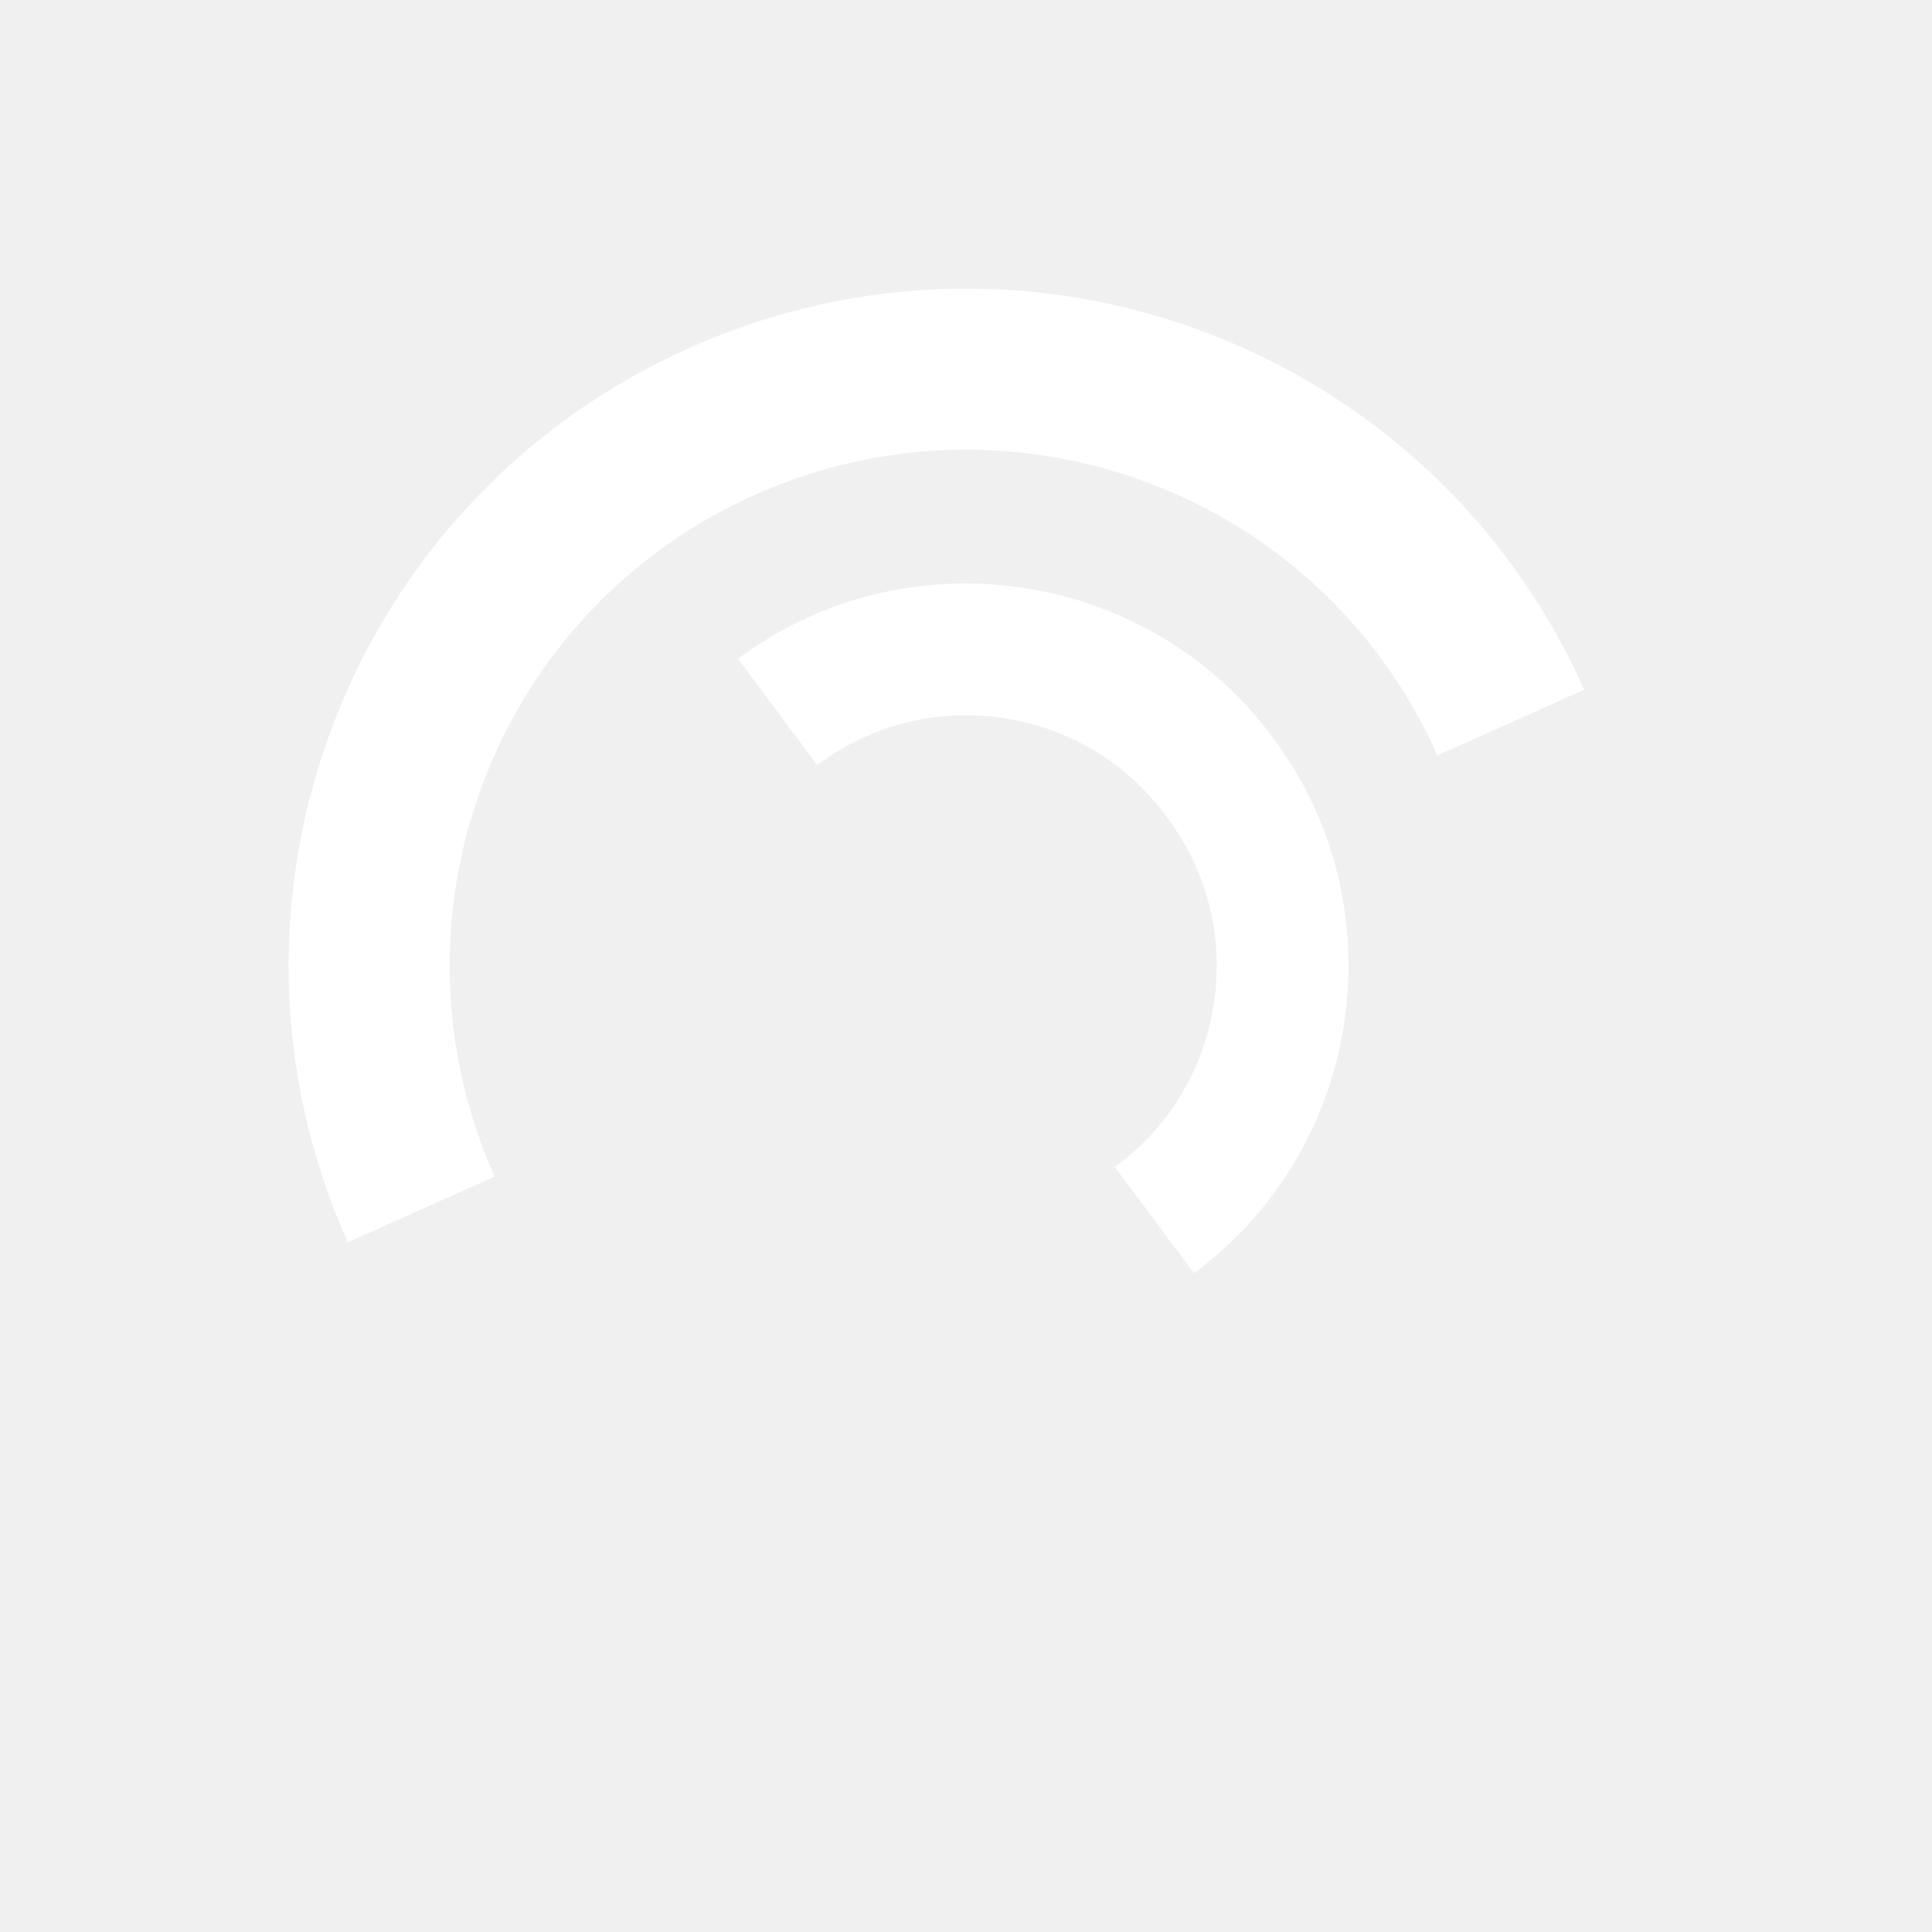
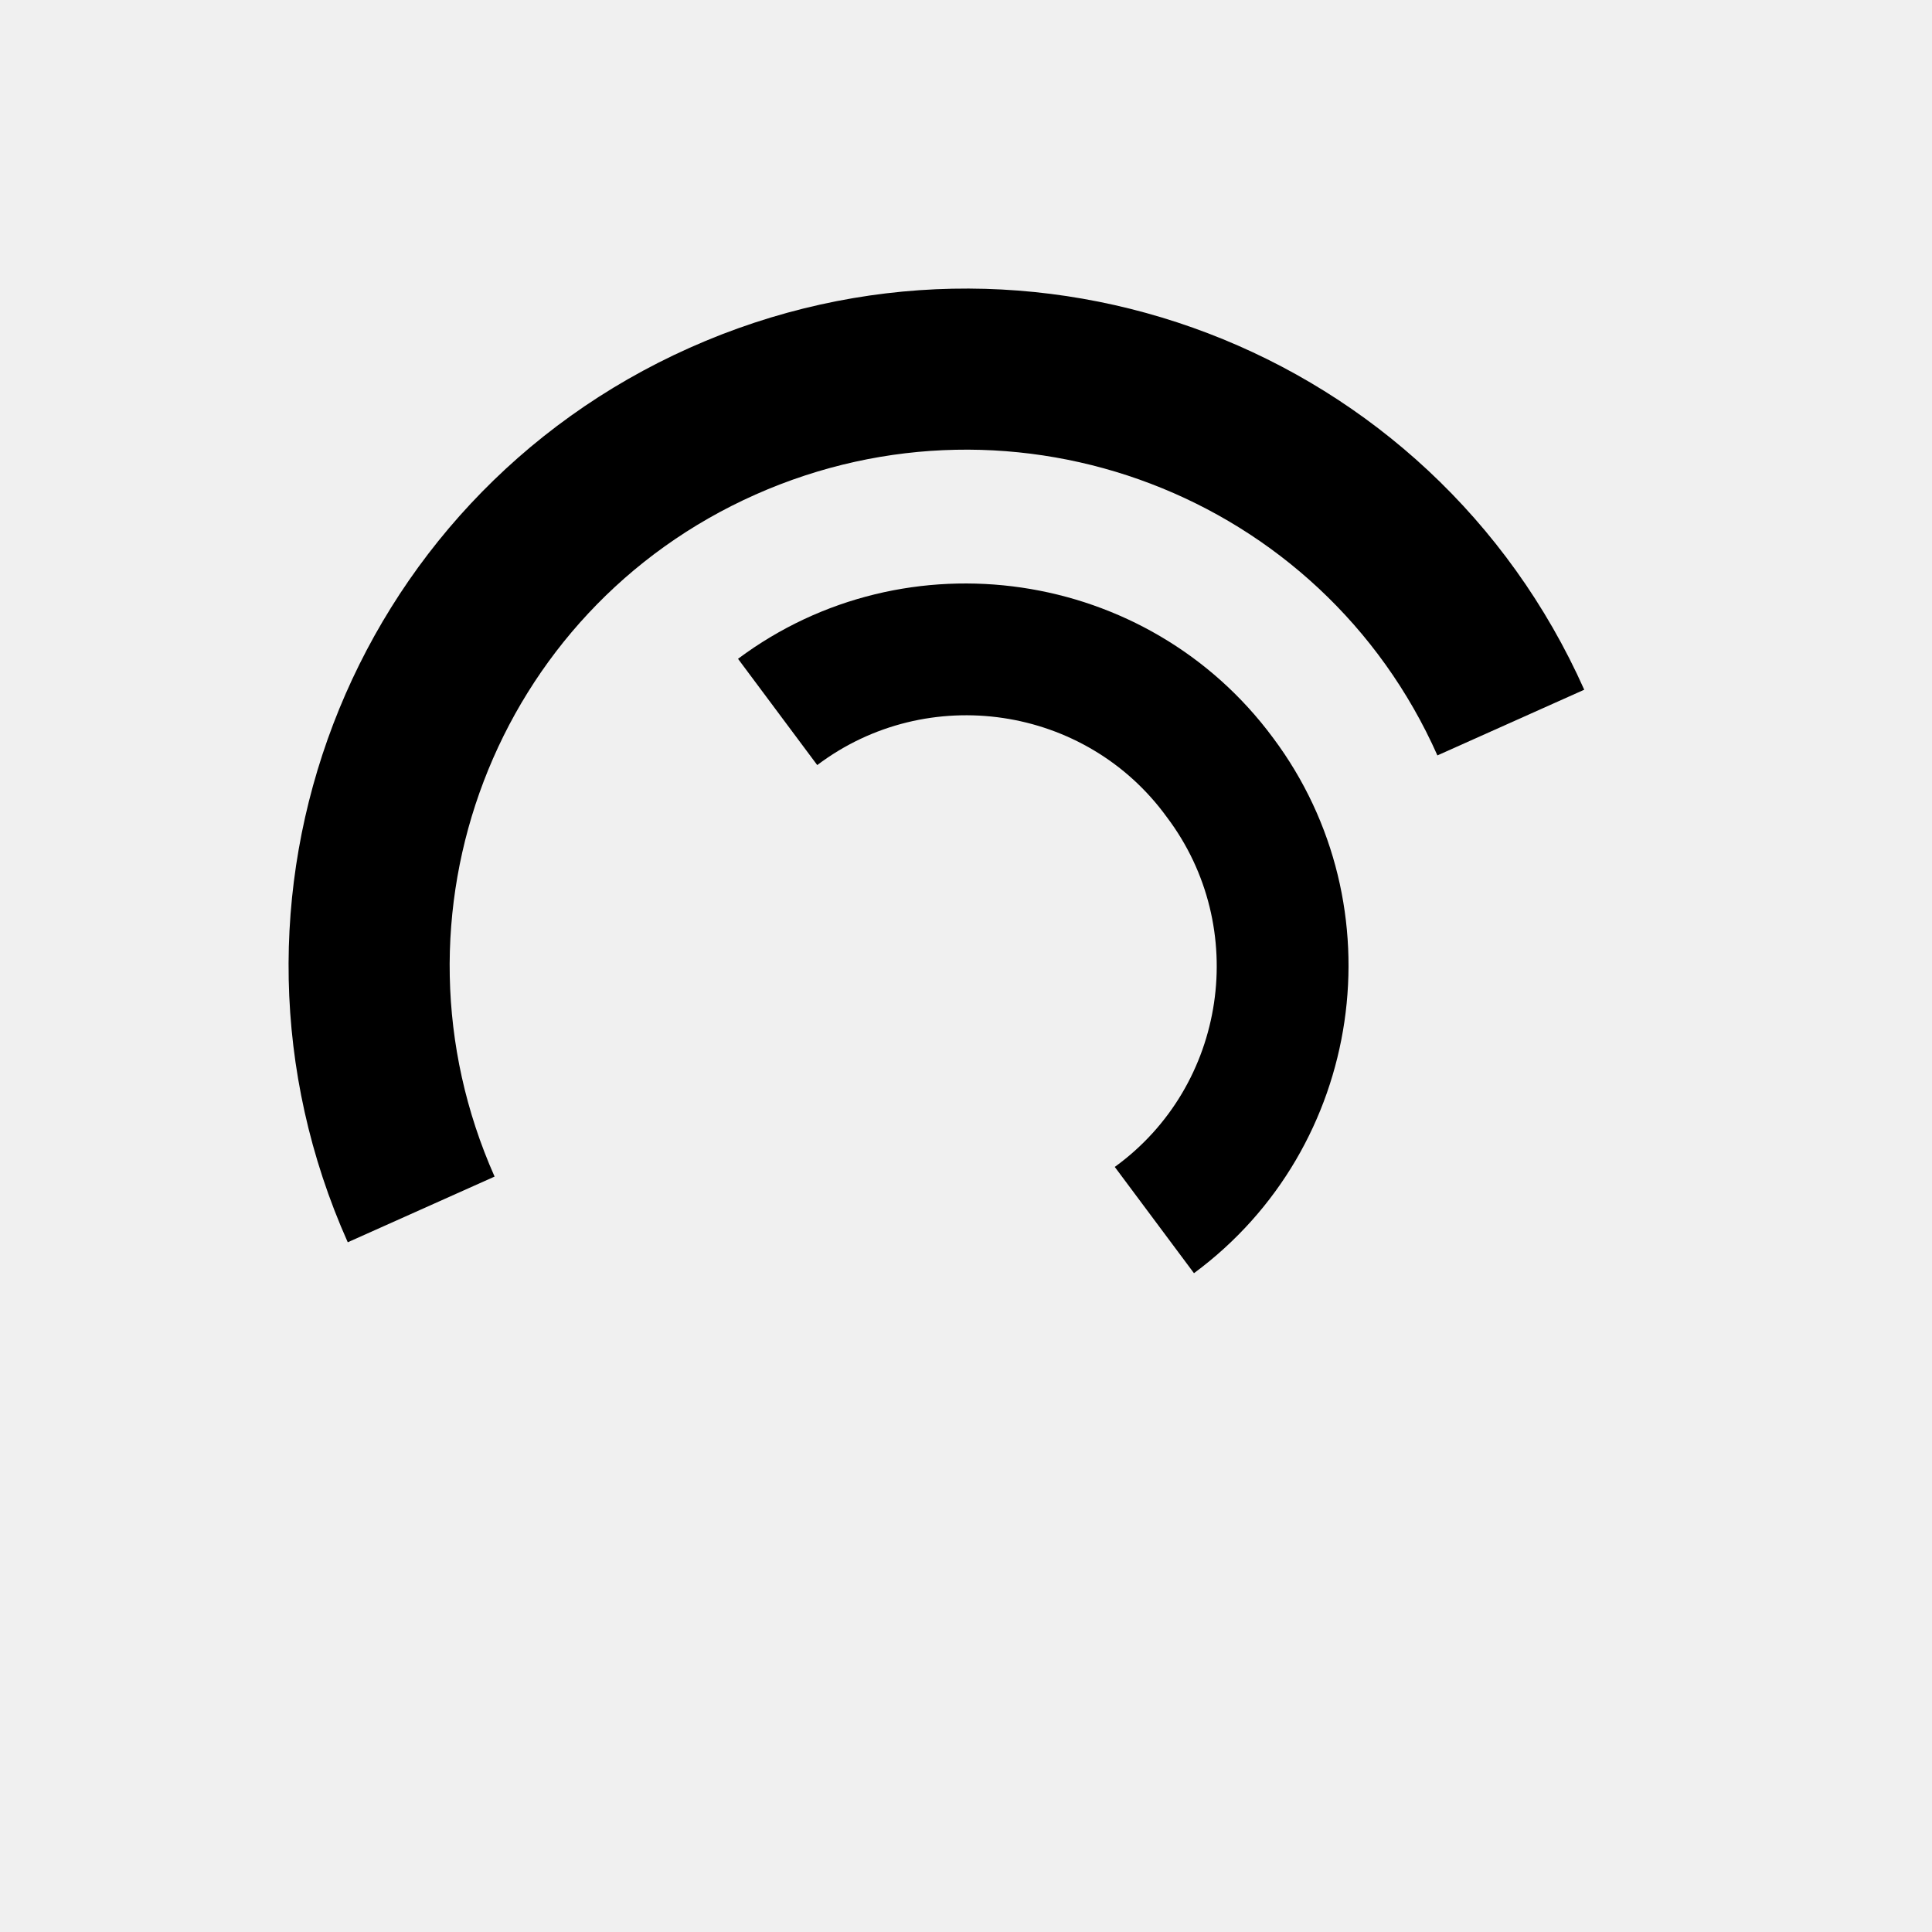
<svg xmlns="http://www.w3.org/2000/svg" width="24" height="24" version="1.1" id="L7" x="0px" y="0px" viewBox="0 0 100 100" enable-background="new 0 0 100 100" xml:space="preserve">
-   <path fill="#fff" d="M42.3,39.6c5.7-4.3,13.9-3.1,18.1,2.7c4.3,5.7,3.1,13.9-2.7,18.1l4.1,5.5c8.8-6.5,10.6-19,4.1-27.7   c-6.5-8.8-19-10.6-27.7-4.1L42.3,39.6z">
+   <path fill="currentColor" d="M42.3,39.6c5.7-4.3,13.9-3.1,18.1,2.7c4.3,5.7,3.1,13.9-2.7,18.1l4.1,5.5c8.8-6.5,10.6-19,4.1-27.7   c-6.5-8.8-19-10.6-27.7-4.1L42.3,39.6z">
    <animateTransform attributeName="transform" attributeType="XML" type="rotate" dur="1s" from="0 50 50" to="-360 50 50" repeatCount="indefinite" />
  </path>
-   <path fill="#fff" d="M82,35.7C74.1,18,53.4,10.1,35.7,18S10.1,46.6,18,64.3l7.6-3.4c-6-13.5,0-29.3,13.5-35.3s29.3,0,35.3,13.5   L82,35.7z">
+   <path fill="currentColor" d="M82,35.7C74.1,18,53.4,10.1,35.7,18S10.1,46.6,18,64.3l7.6-3.4c-6-13.5,0-29.3,13.5-35.3s29.3,0,35.3,13.5   L82,35.7z">
    <animateTransform attributeName="transform" attributeType="XML" type="rotate" dur="2s" from="0 50 50" to="360 50 50" repeatCount="indefinite" />
  </path>
</svg>
